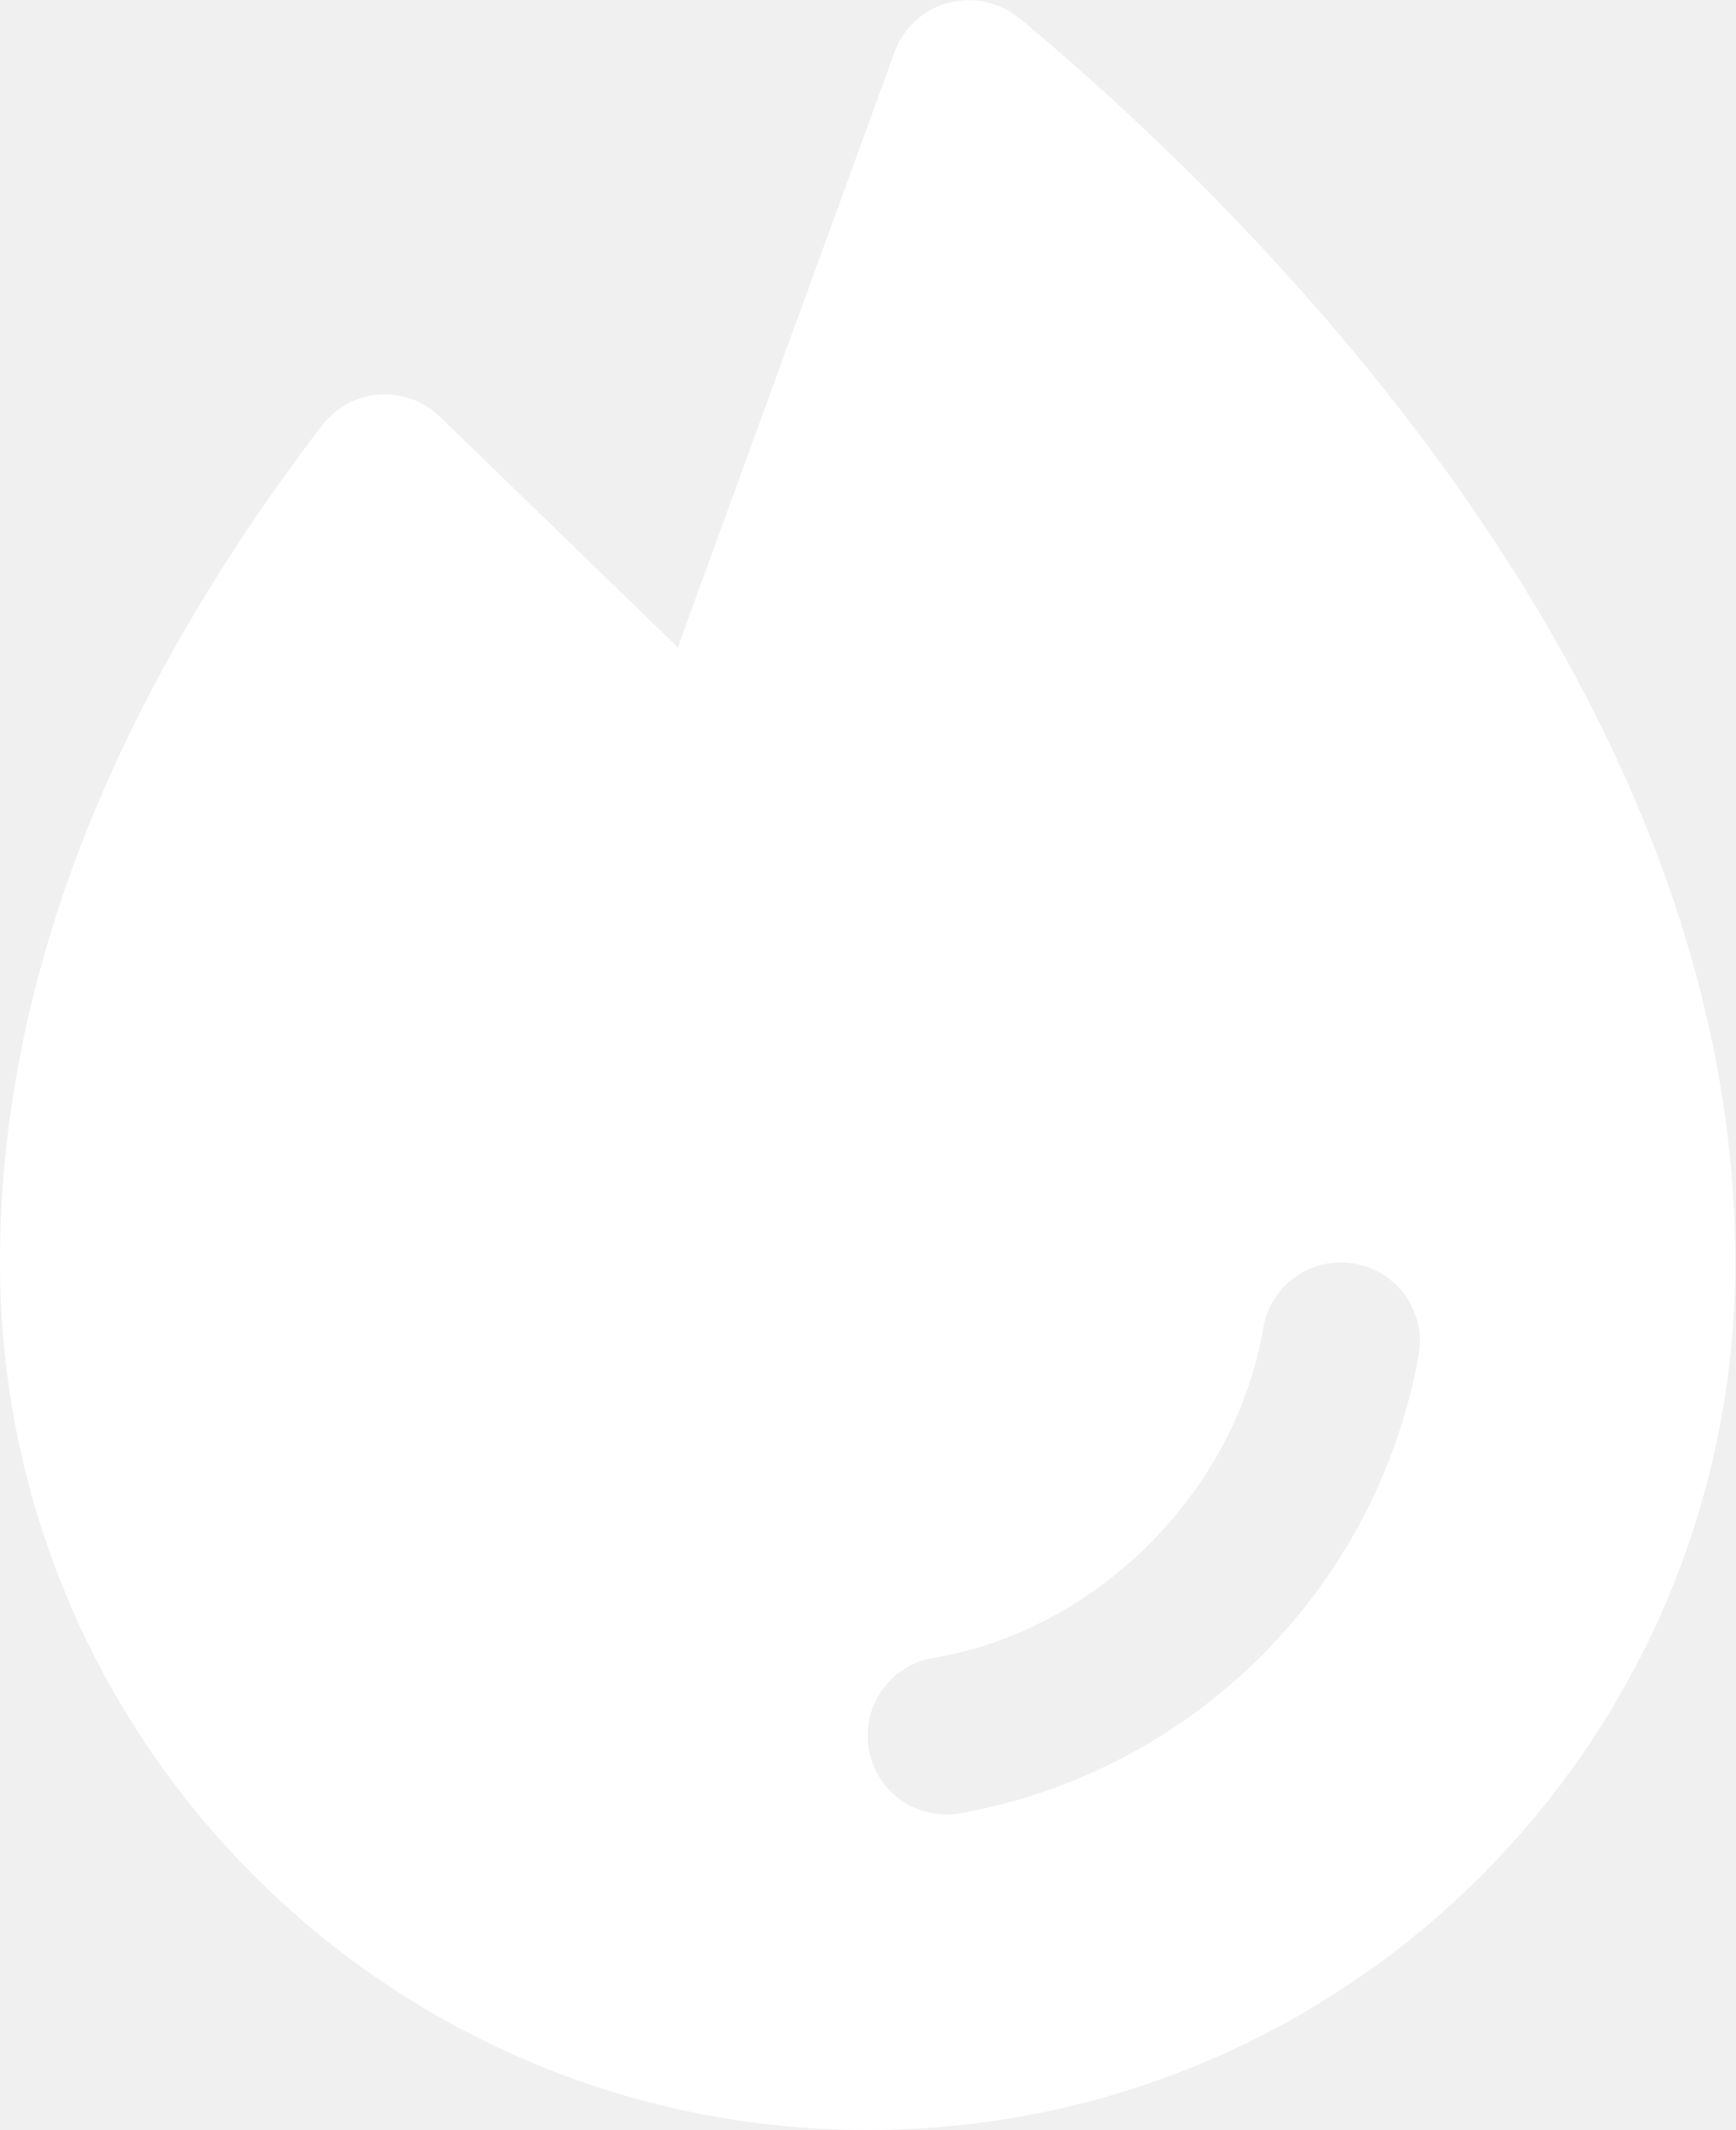
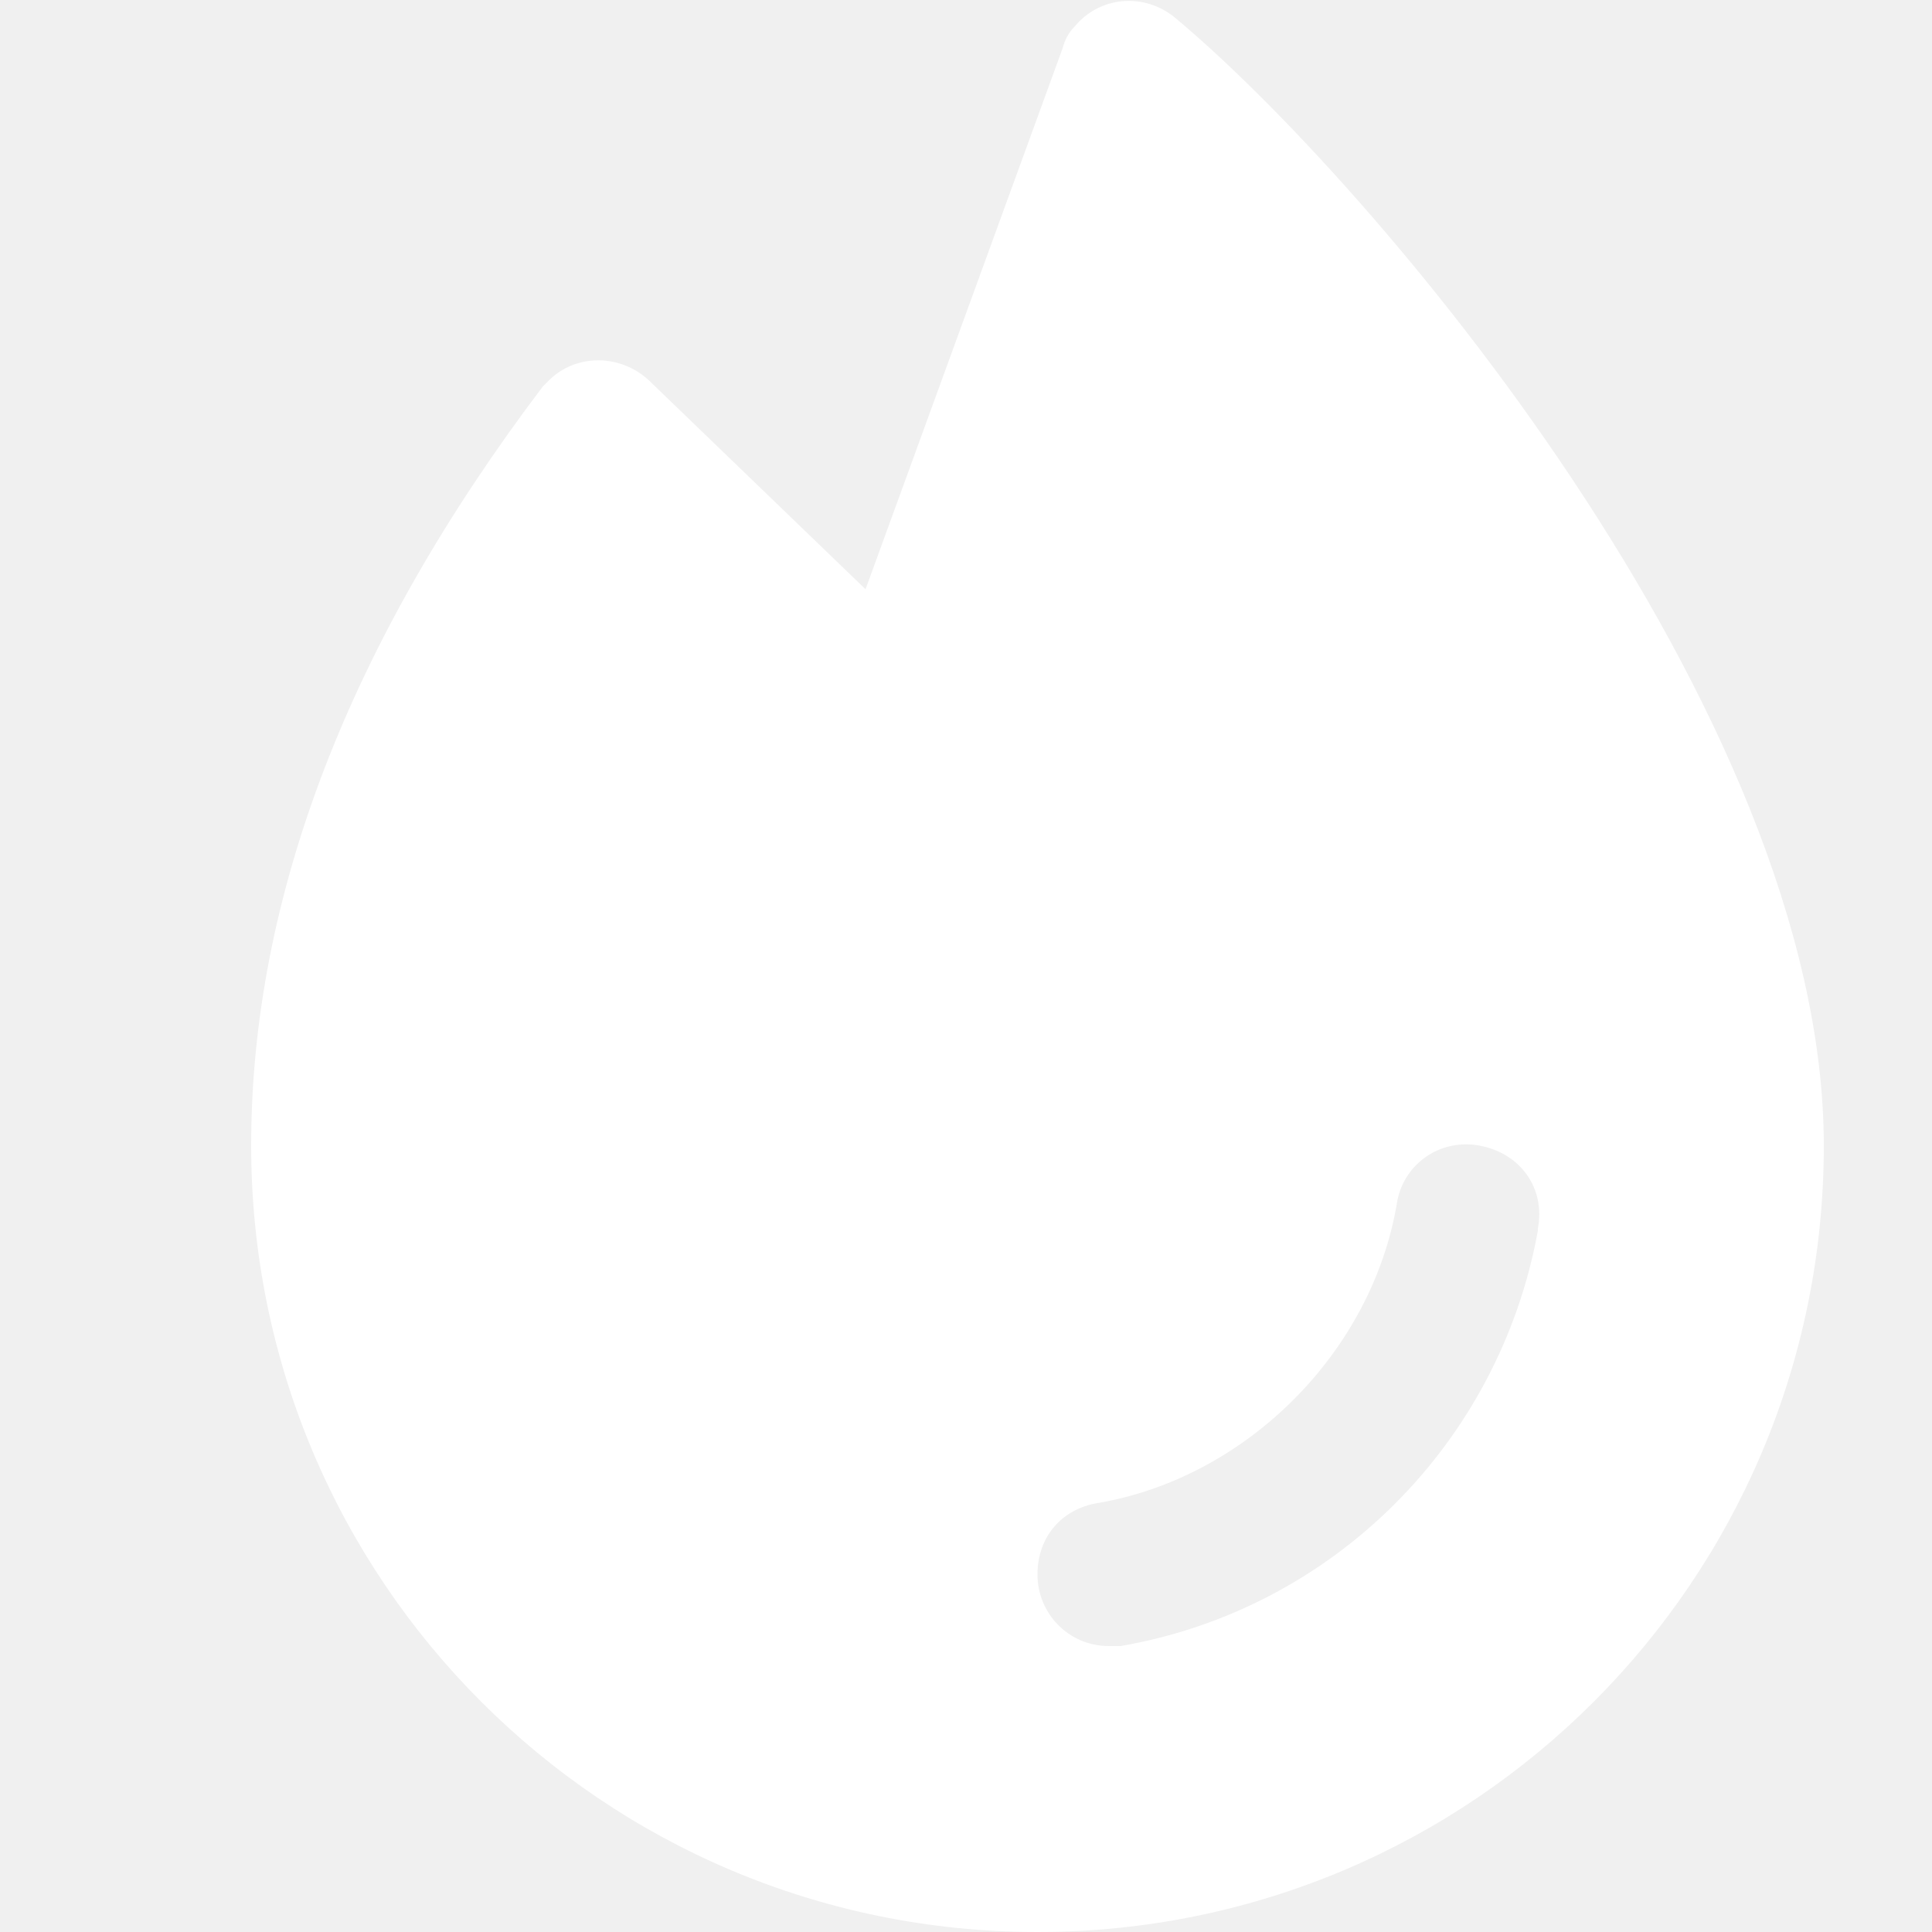
- <svg xmlns="http://www.w3.org/2000/svg" id="Layer_2" data-name="Layer 2" viewBox="0 0 50 61.36">
-   <defs>
-     <style>
-       .cls-1 {
-         fill: #fff;
-       }
-     </style>
-   </defs>
+ <svg xmlns="http://www.w3.org/2000/svg" id="Layer_1" version="1.1" viewBox="0 0 100 100">
+   <g id="Background">
+     <rect fill-opacity="0" y="0" width="100" height="100" />
+   </g>
  <g id="Icons">
-     <path id="fire" class="cls-1" d="M29.37.53c-.97-.8-2.4-.67-3.2.29-.17.2-.3.43-.39.67l-6.25,17.16-6.86-6.65c-.9-.87-2.34-.85-3.21.05-.06.06-.12.13-.18.2C3.12,20.32,0,28.43,0,36.36c0,13.81,11.19,25,25,25s25-11.19,25-25c0-16.89-14.43-30.68-20.63-35.84ZM40.88,39.02c-1.21,6.74-6.49,12.02-13.23,13.22-.12.02-.25.03-.38.03-1.26,0-2.27-1.02-2.27-2.27,0-1.11.8-2.06,1.9-2.24,4.71-.79,8.7-4.79,9.5-9.5.21-1.24,1.38-2.07,2.62-1.86s2.07,1.38,1.86,2.62h0Z" />
+     <path id="fire" fill="#fff" d="M60.8.9c-1.6-1.3-3.9-1.1-5.2.5-.3.3-.5.7-.6,1.1l-10.2,28-11.2-10.8c-1.5-1.4-3.8-1.4-5.2,0,0,0-.2.2-.3.3-10,13.2-15.1,26.4-15.1,39.3,0,22.5,18.2,40.7,40.7,40.7s40.7-18.2,40.7-40.7S70.9,9.3,60.8.9h0ZM79.6,63.7c-2,11-10.6,19.6-21.6,21.5-.2,0-.4,0-.6,0-2.1,0-3.7-1.7-3.7-3.7s1.3-3.4,3.1-3.7c7.7-1.3,14.2-7.8,15.5-15.5.3-2,2.2-3.4,4.3-3s3.4,2.2,3,4.3h0Z" />
  </g>
</svg>
